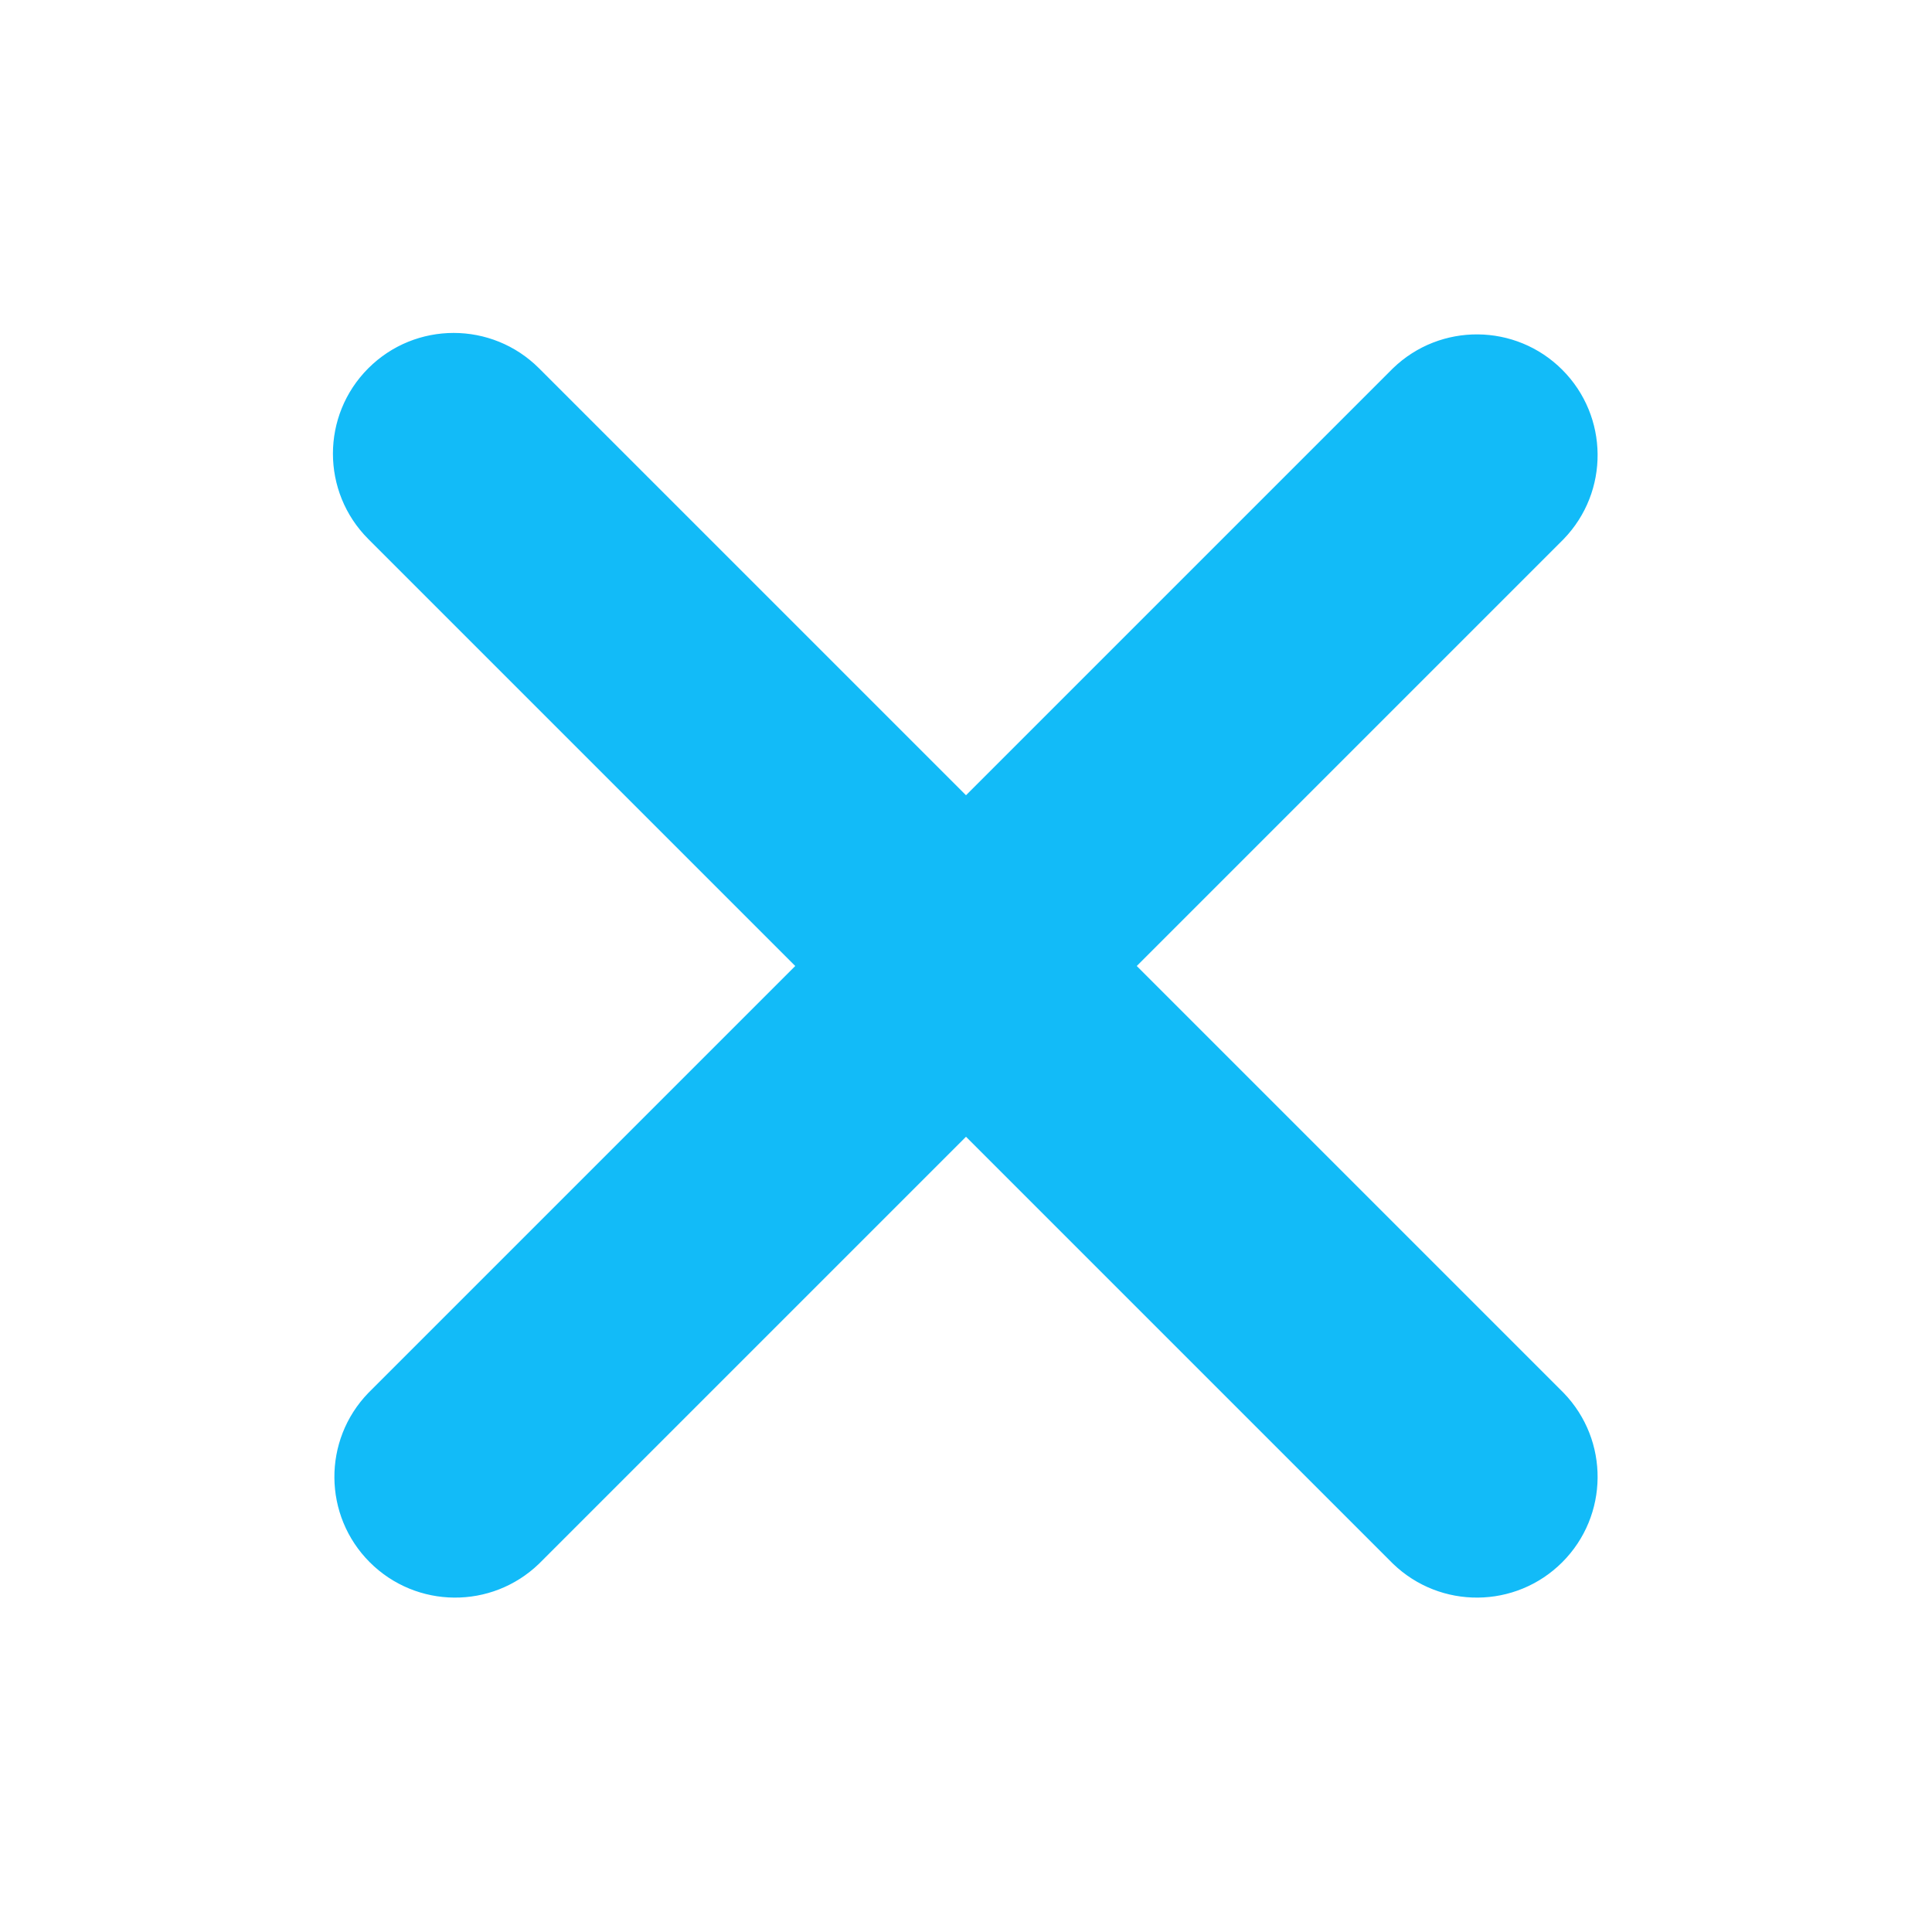
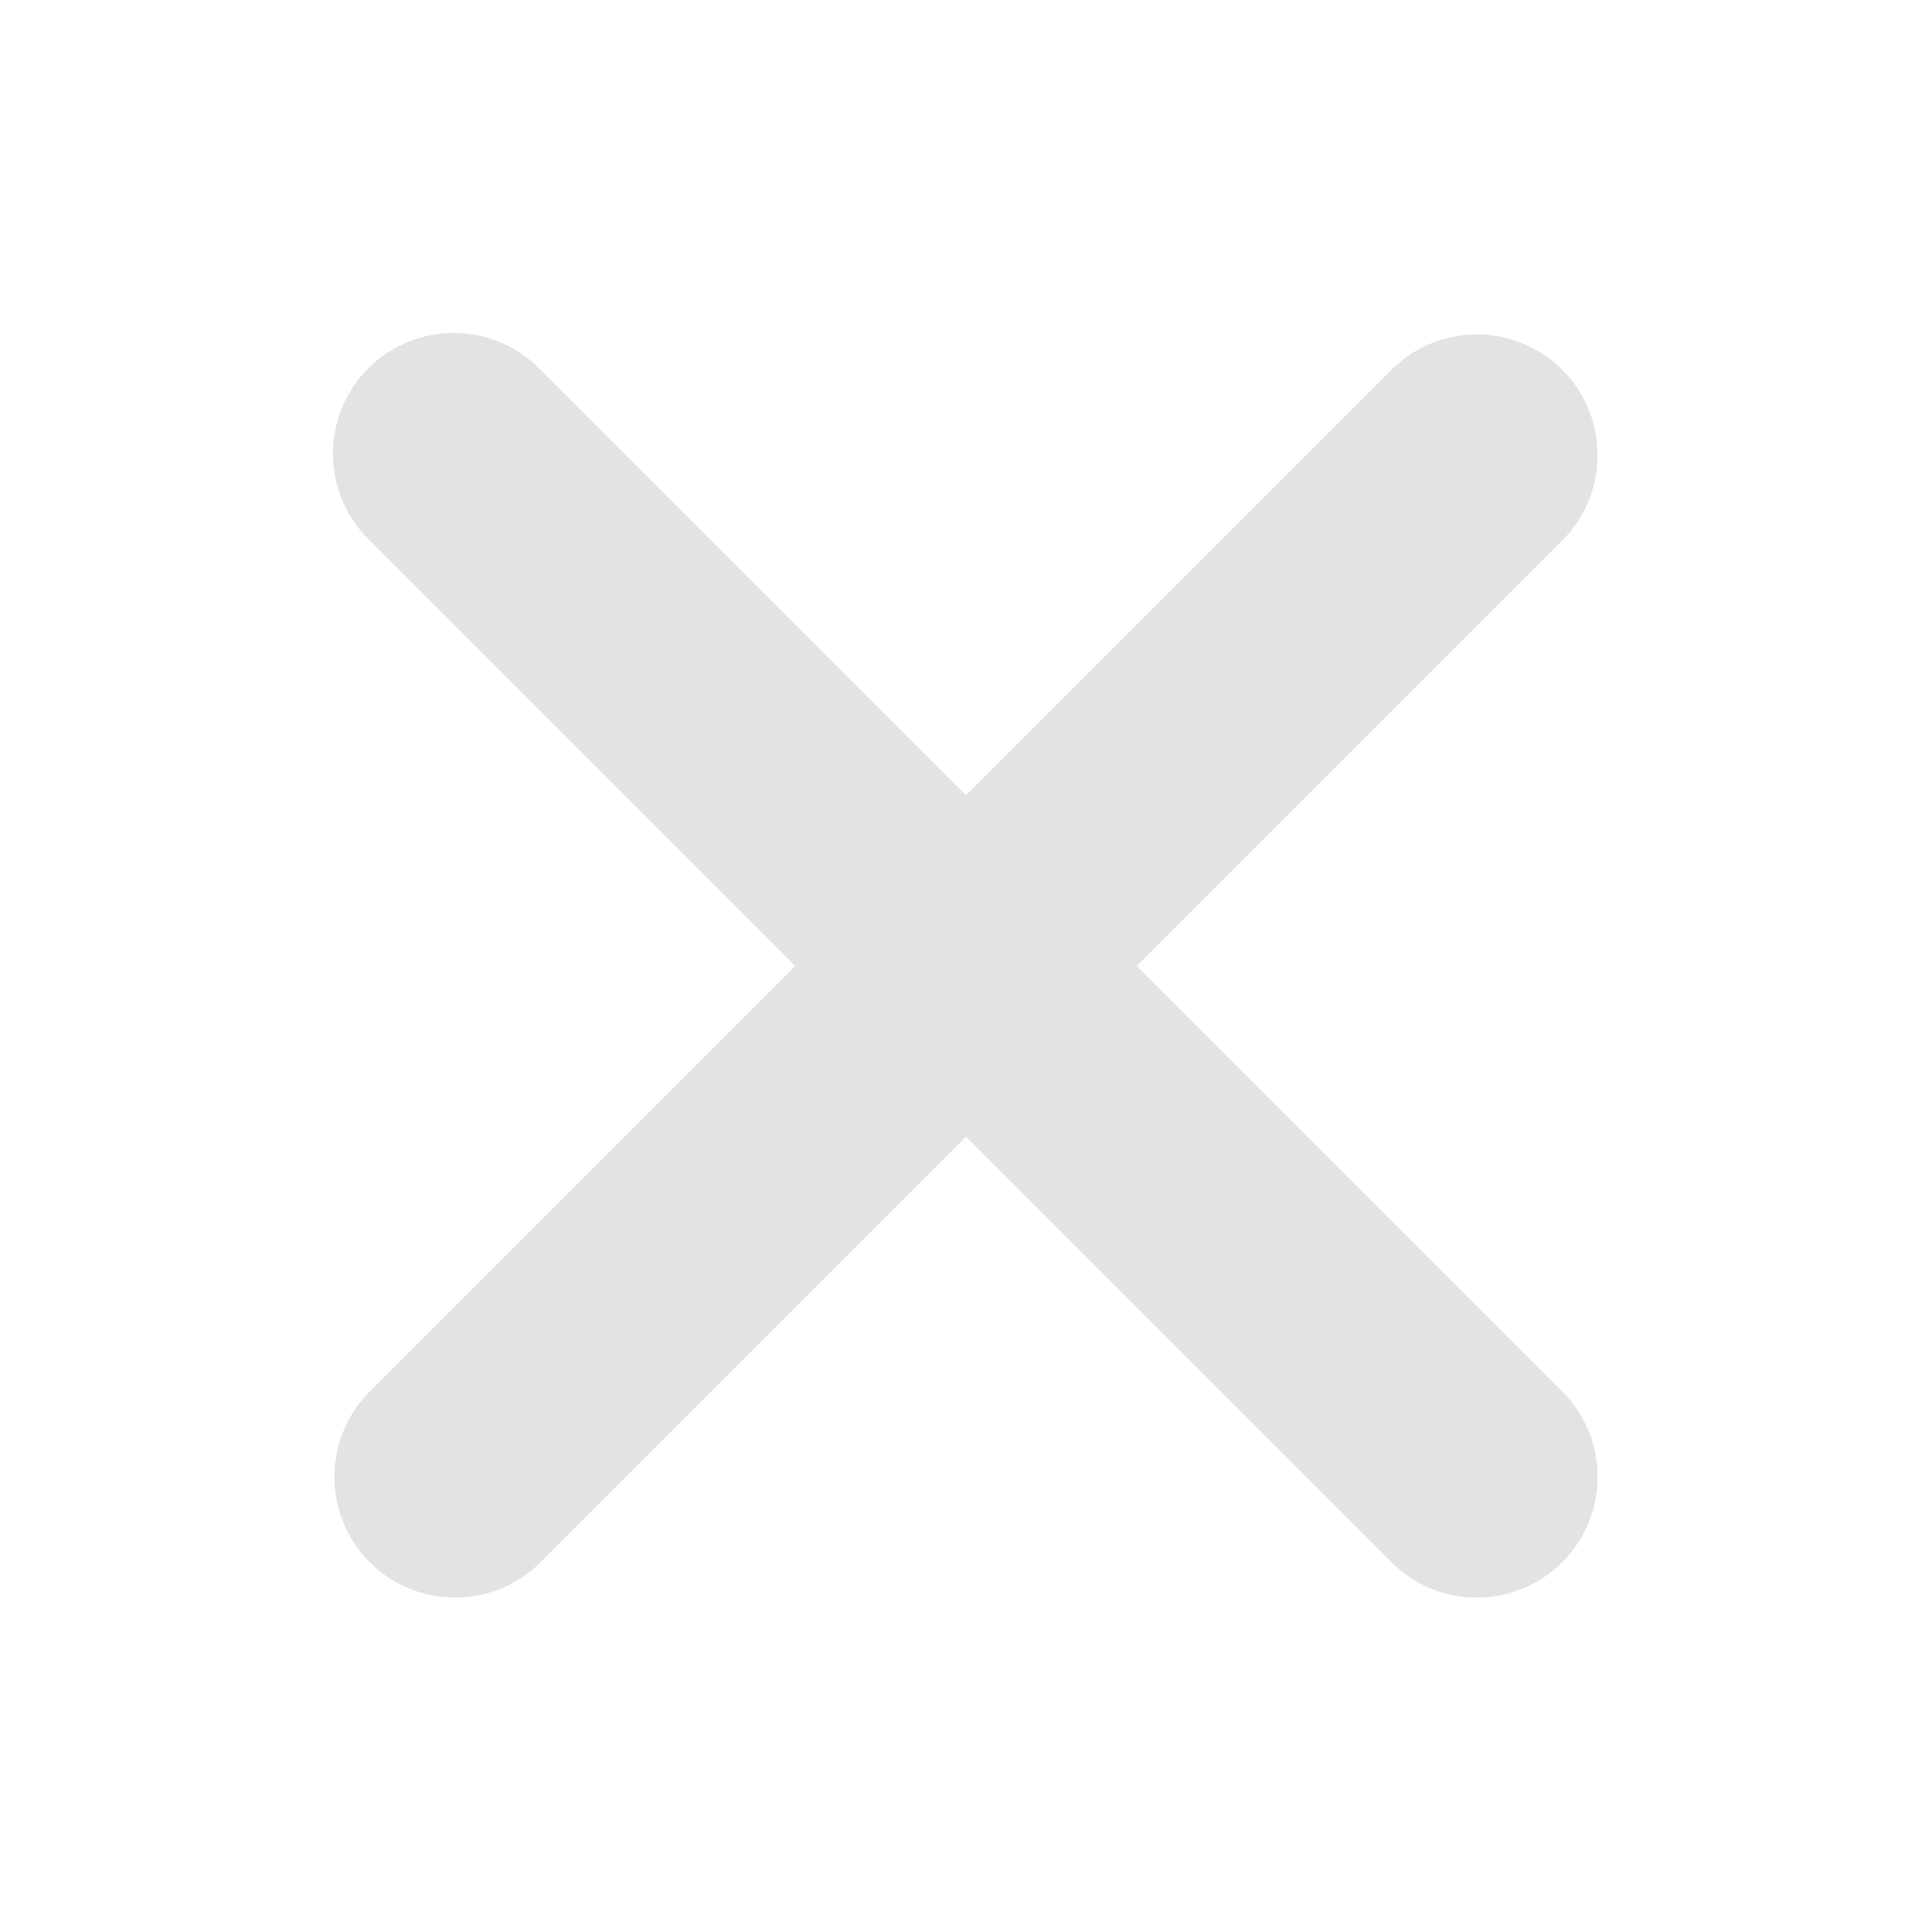
<svg xmlns="http://www.w3.org/2000/svg" width="800px" height="800px" viewBox="0 0 1024 1024" fill="#12bbf8">
  <g id="SVGRepo_bgCarrier" stroke-width="0" />
  <g id="SVGRepo_tracerCarrier" stroke-linecap="round" stroke-linejoin="round" />
  <g id="SVGRepo_iconCarrier">
-     <path fill="#12bbf8" d="M195.2 195.2a64 64 0 0 1 90.496 0L512 421.504 738.304 195.2a64 64 0 0 1 90.496 90.496L602.496 512 828.8 738.304a64 64 0 0 1-90.496 90.496L512 602.496 285.696 828.8a64 64 0 0 1-90.496-90.496L421.504 512 195.2 285.696a64 64 0 0 1 0-90.496z" />
+     <path fill="#E3E3E2" d="M195.2 195.2a64 64 0 0 1 90.496 0L512 421.504 738.304 195.2a64 64 0 0 1 90.496 90.496L602.496 512 828.8 738.304a64 64 0 0 1-90.496 90.496L512 602.496 285.696 828.8a64 64 0 0 1-90.496-90.496L421.504 512 195.2 285.696a64 64 0 0 1 0-90.496z" />
  </g>
</svg>
